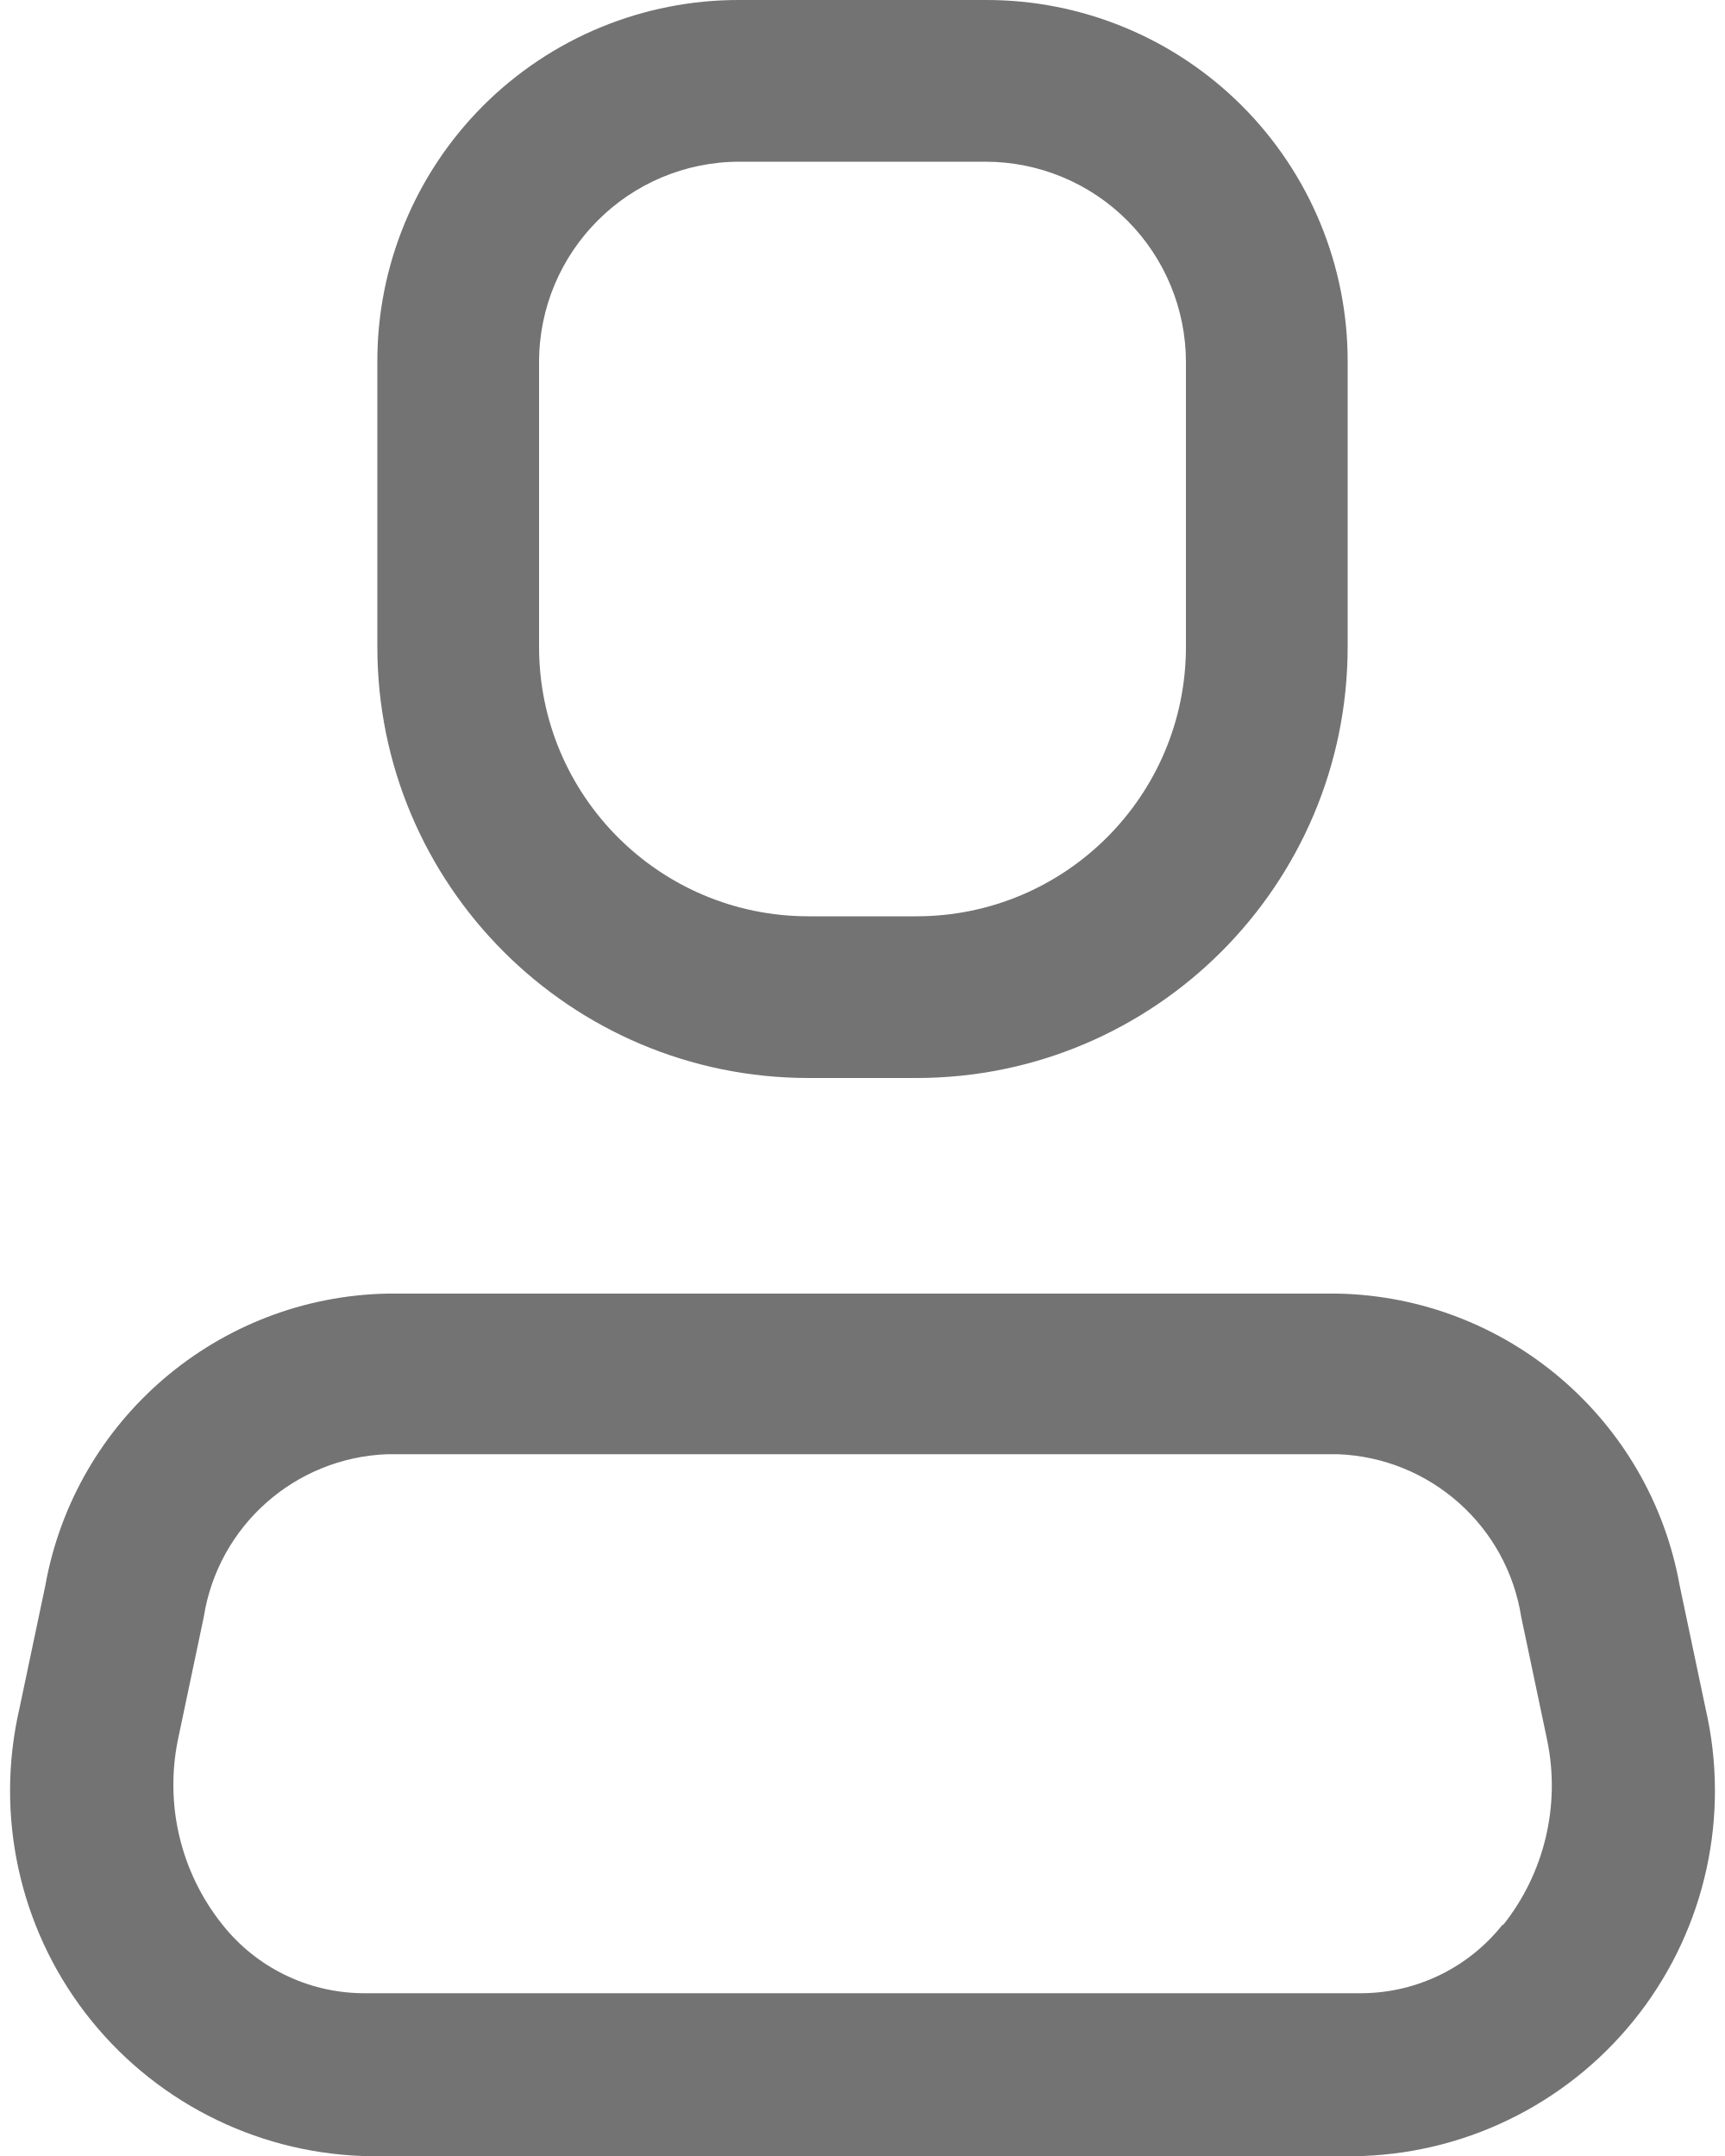
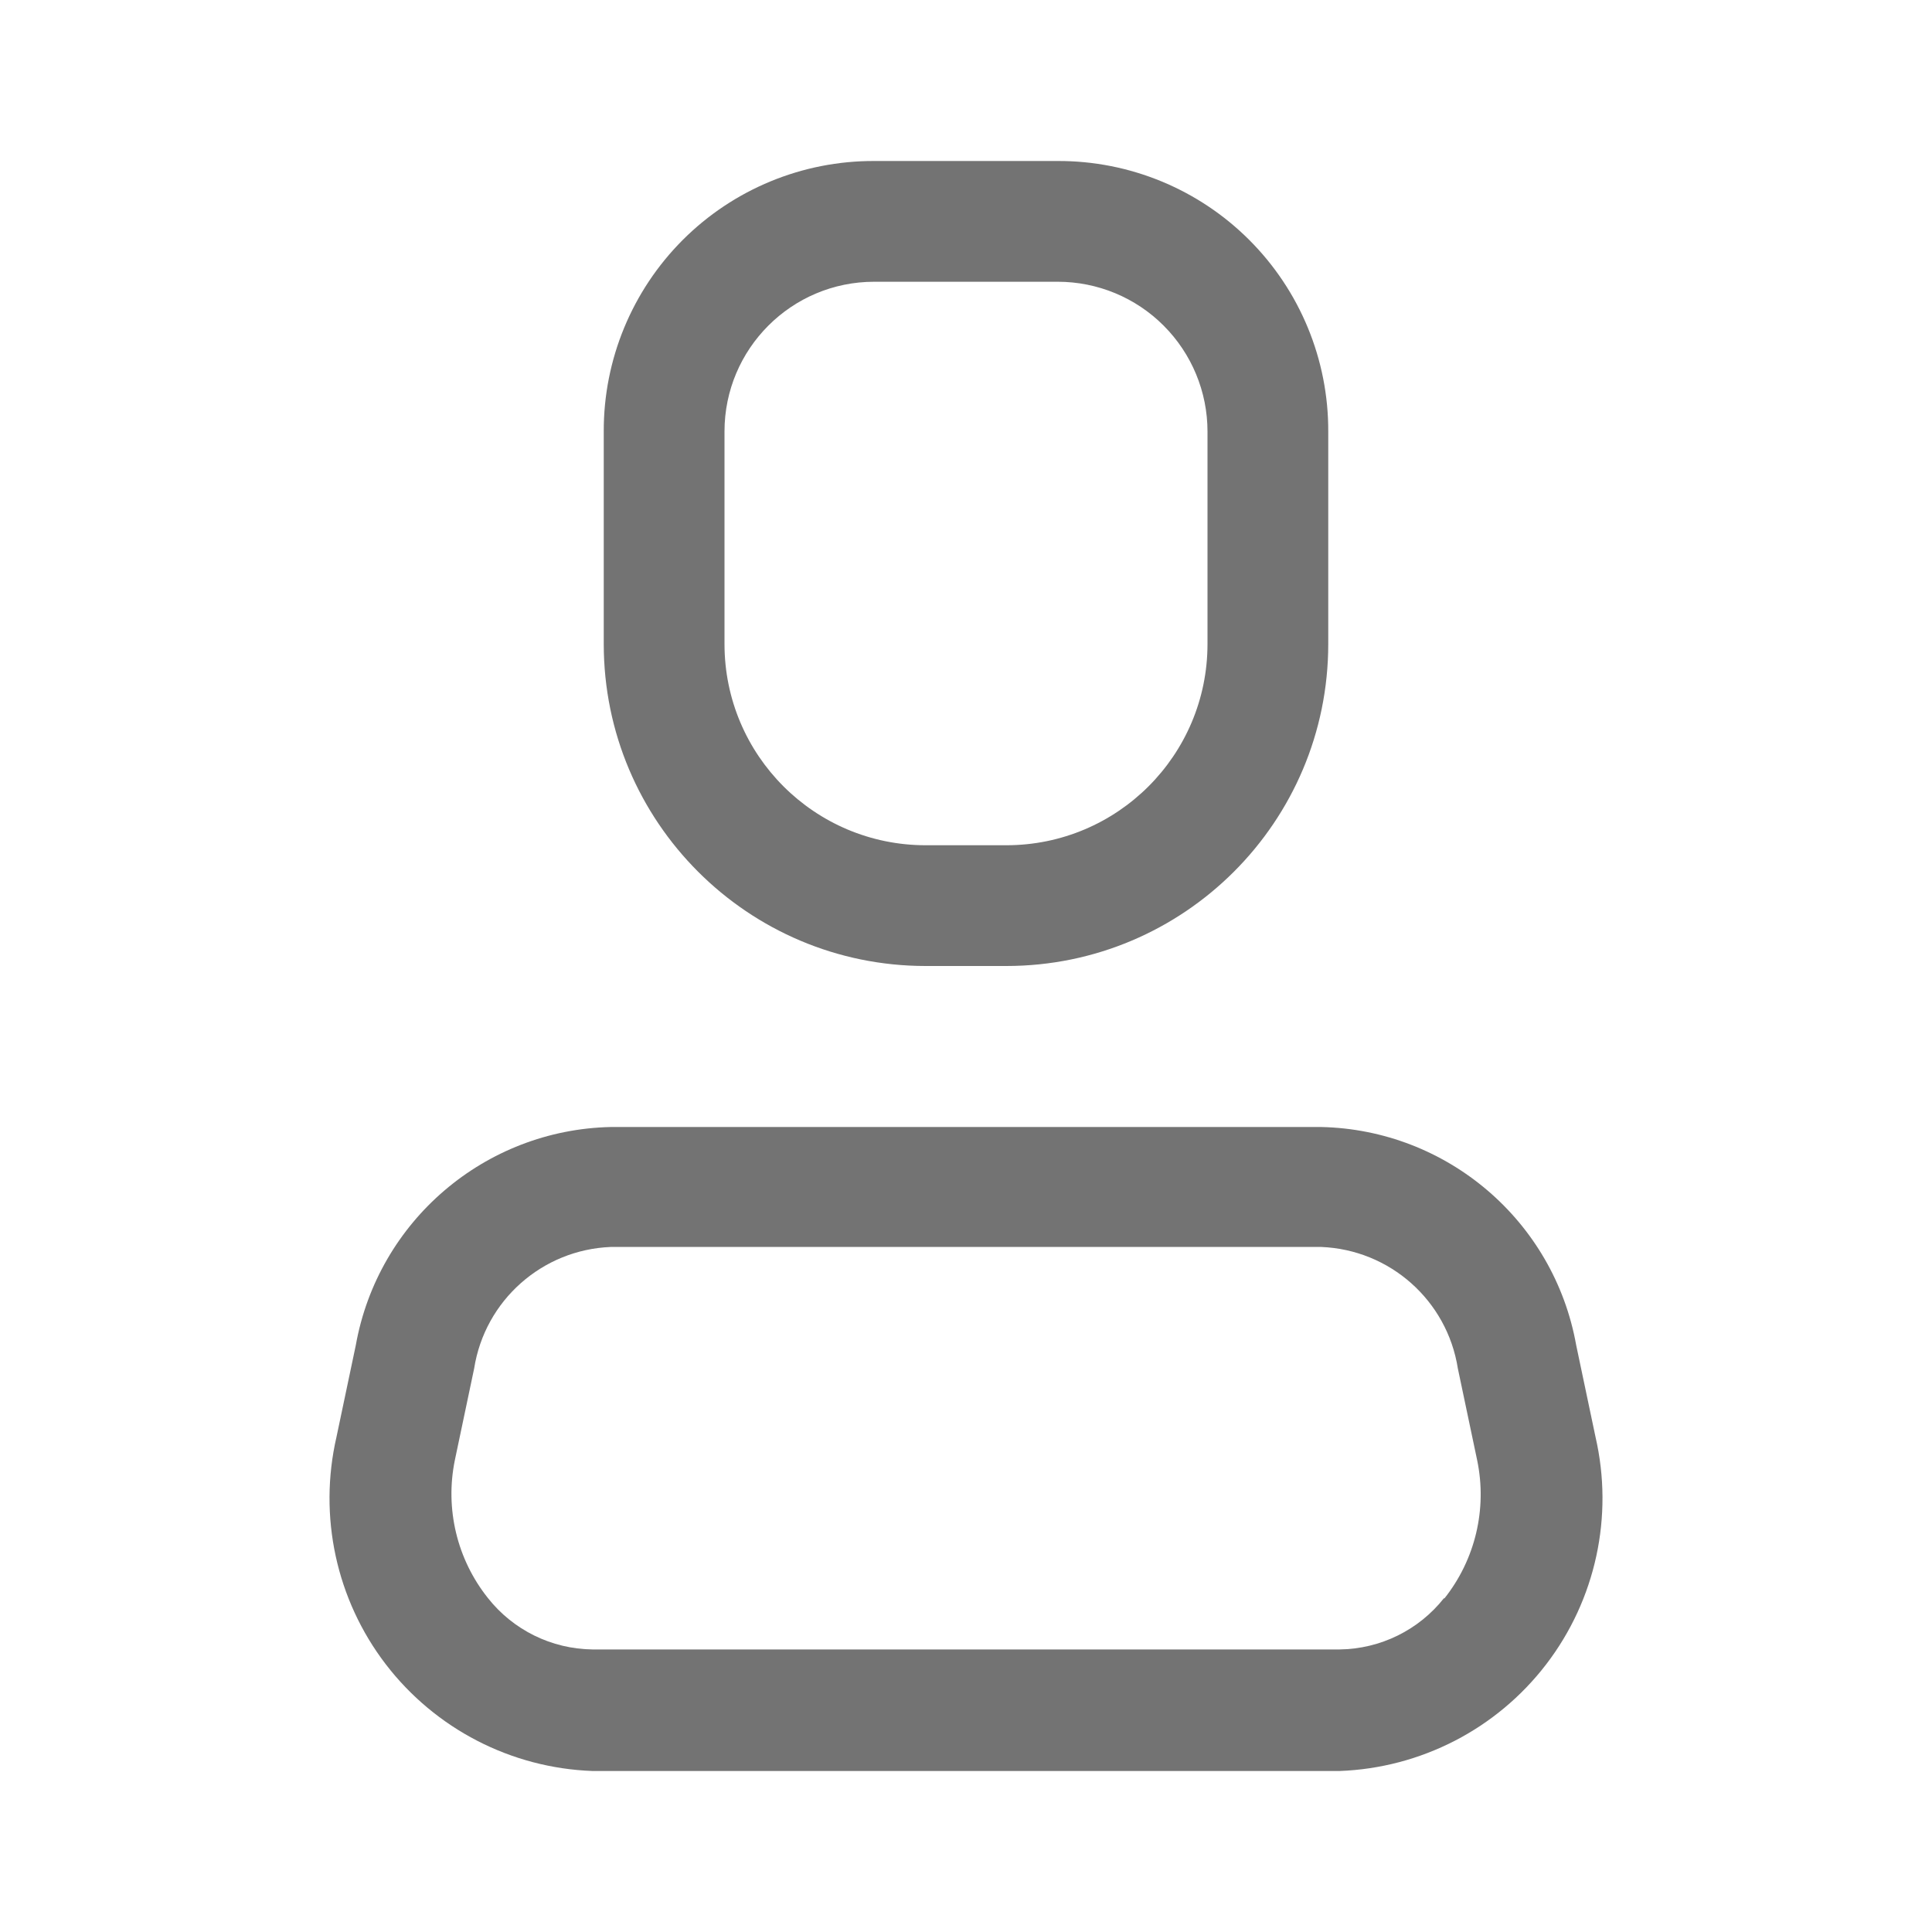
- <svg xmlns="http://www.w3.org/2000/svg" width="16" height="20" viewBox="0 0 16 20" fill="none">
-   <path fill-rule="evenodd" clip-rule="evenodd" d="M15.58 14.71L15.82 15.85C16.047 16.836 15.823 17.871 15.208 18.674C14.592 19.477 13.651 19.963 12.64 20H3.36C2.349 19.963 1.408 19.477 0.792 18.674C0.177 17.871 -0.047 16.836 0.18 15.85L0.42 14.71C0.696 13.167 2.023 12.033 3.59 12H12.41C13.977 12.033 15.304 13.167 15.58 14.71ZM12.64 18.49C13.148 18.484 13.626 18.249 13.94 17.85V17.86C14.326 17.376 14.476 16.746 14.35 16.14L14.11 15C13.977 14.155 13.265 13.523 12.41 13.49H3.59C2.735 13.523 2.023 14.155 1.89 15L1.65 16.14C1.527 16.743 1.677 17.369 2.06 17.85C2.374 18.249 2.852 18.484 3.36 18.49H12.64Z" fill="#737373" />
-   <path fill-rule="evenodd" clip-rule="evenodd" d="M8.5 10H7.5C5.291 10 3.5 8.209 3.5 6V3.36C3.497 2.468 3.851 1.612 4.481 0.981C5.112 0.35 5.968 -0.003 6.86 1.49917e-05H9.14C10.032 -0.003 10.888 0.35 11.519 0.981C12.15 1.612 12.503 2.468 12.5 3.36V6C12.5 8.209 10.709 10 8.5 10ZM6.86 1.5C5.833 1.5 5 2.333 5 3.36V6C5 7.381 6.119 8.5 7.5 8.5H8.5C9.881 8.5 11 7.381 11 6V3.36C11 2.867 10.804 2.394 10.455 2.045C10.107 1.696 9.633 1.5 9.14 1.5H6.86Z" fill="#737373" />
+ <svg xmlns="http://www.w3.org/2000/svg" width="24" height="24" viewBox="0 0 24 24" fill="none">
+   <path fill-rule="evenodd" clip-rule="evenodd" d="M19.58 16.71L19.82 17.85C20.047 18.836 19.823 19.871 19.208 20.674C18.593 21.477 17.651 21.963 16.64 22H7.36C6.349 21.963 5.408 21.477 4.792 20.674C4.177 19.871 3.953 18.836 4.18 17.85L4.42 16.71C4.696 15.167 6.023 14.033 7.59 14H16.41C17.977 14.033 19.304 15.167 19.58 16.71ZM16.64 20.49C17.148 20.484 17.626 20.249 17.94 19.85V19.86C18.326 19.376 18.476 18.746 18.35 18.14L18.11 17C17.977 16.155 17.265 15.523 16.41 15.49H7.59C6.735 15.523 6.023 16.155 5.89 17L5.65 18.14C5.527 18.743 5.677 19.369 6.06 19.85C6.374 20.249 6.852 20.484 7.36 20.49H16.64Z" fill="#737373" />
+   <path fill-rule="evenodd" clip-rule="evenodd" d="M12.5 12H11.5C9.291 12 7.5 10.209 7.5 8V5.36C7.497 4.468 7.851 3.612 8.481 2.981C9.112 2.35 9.968 1.997 10.86 2H13.14C14.032 1.997 14.888 2.35 15.519 2.981C16.15 3.612 16.503 4.468 16.5 5.36V8C16.5 10.209 14.709 12 12.5 12ZM10.86 3.5C9.833 3.5 9 4.333 9 5.36V8C9 9.381 10.119 10.5 11.5 10.5H12.5C13.881 10.5 15 9.381 15 8V5.36C15 4.867 14.804 4.394 14.455 4.045C14.107 3.696 13.633 3.5 13.14 3.5H10.86Z" fill="#737373" />
</svg>
